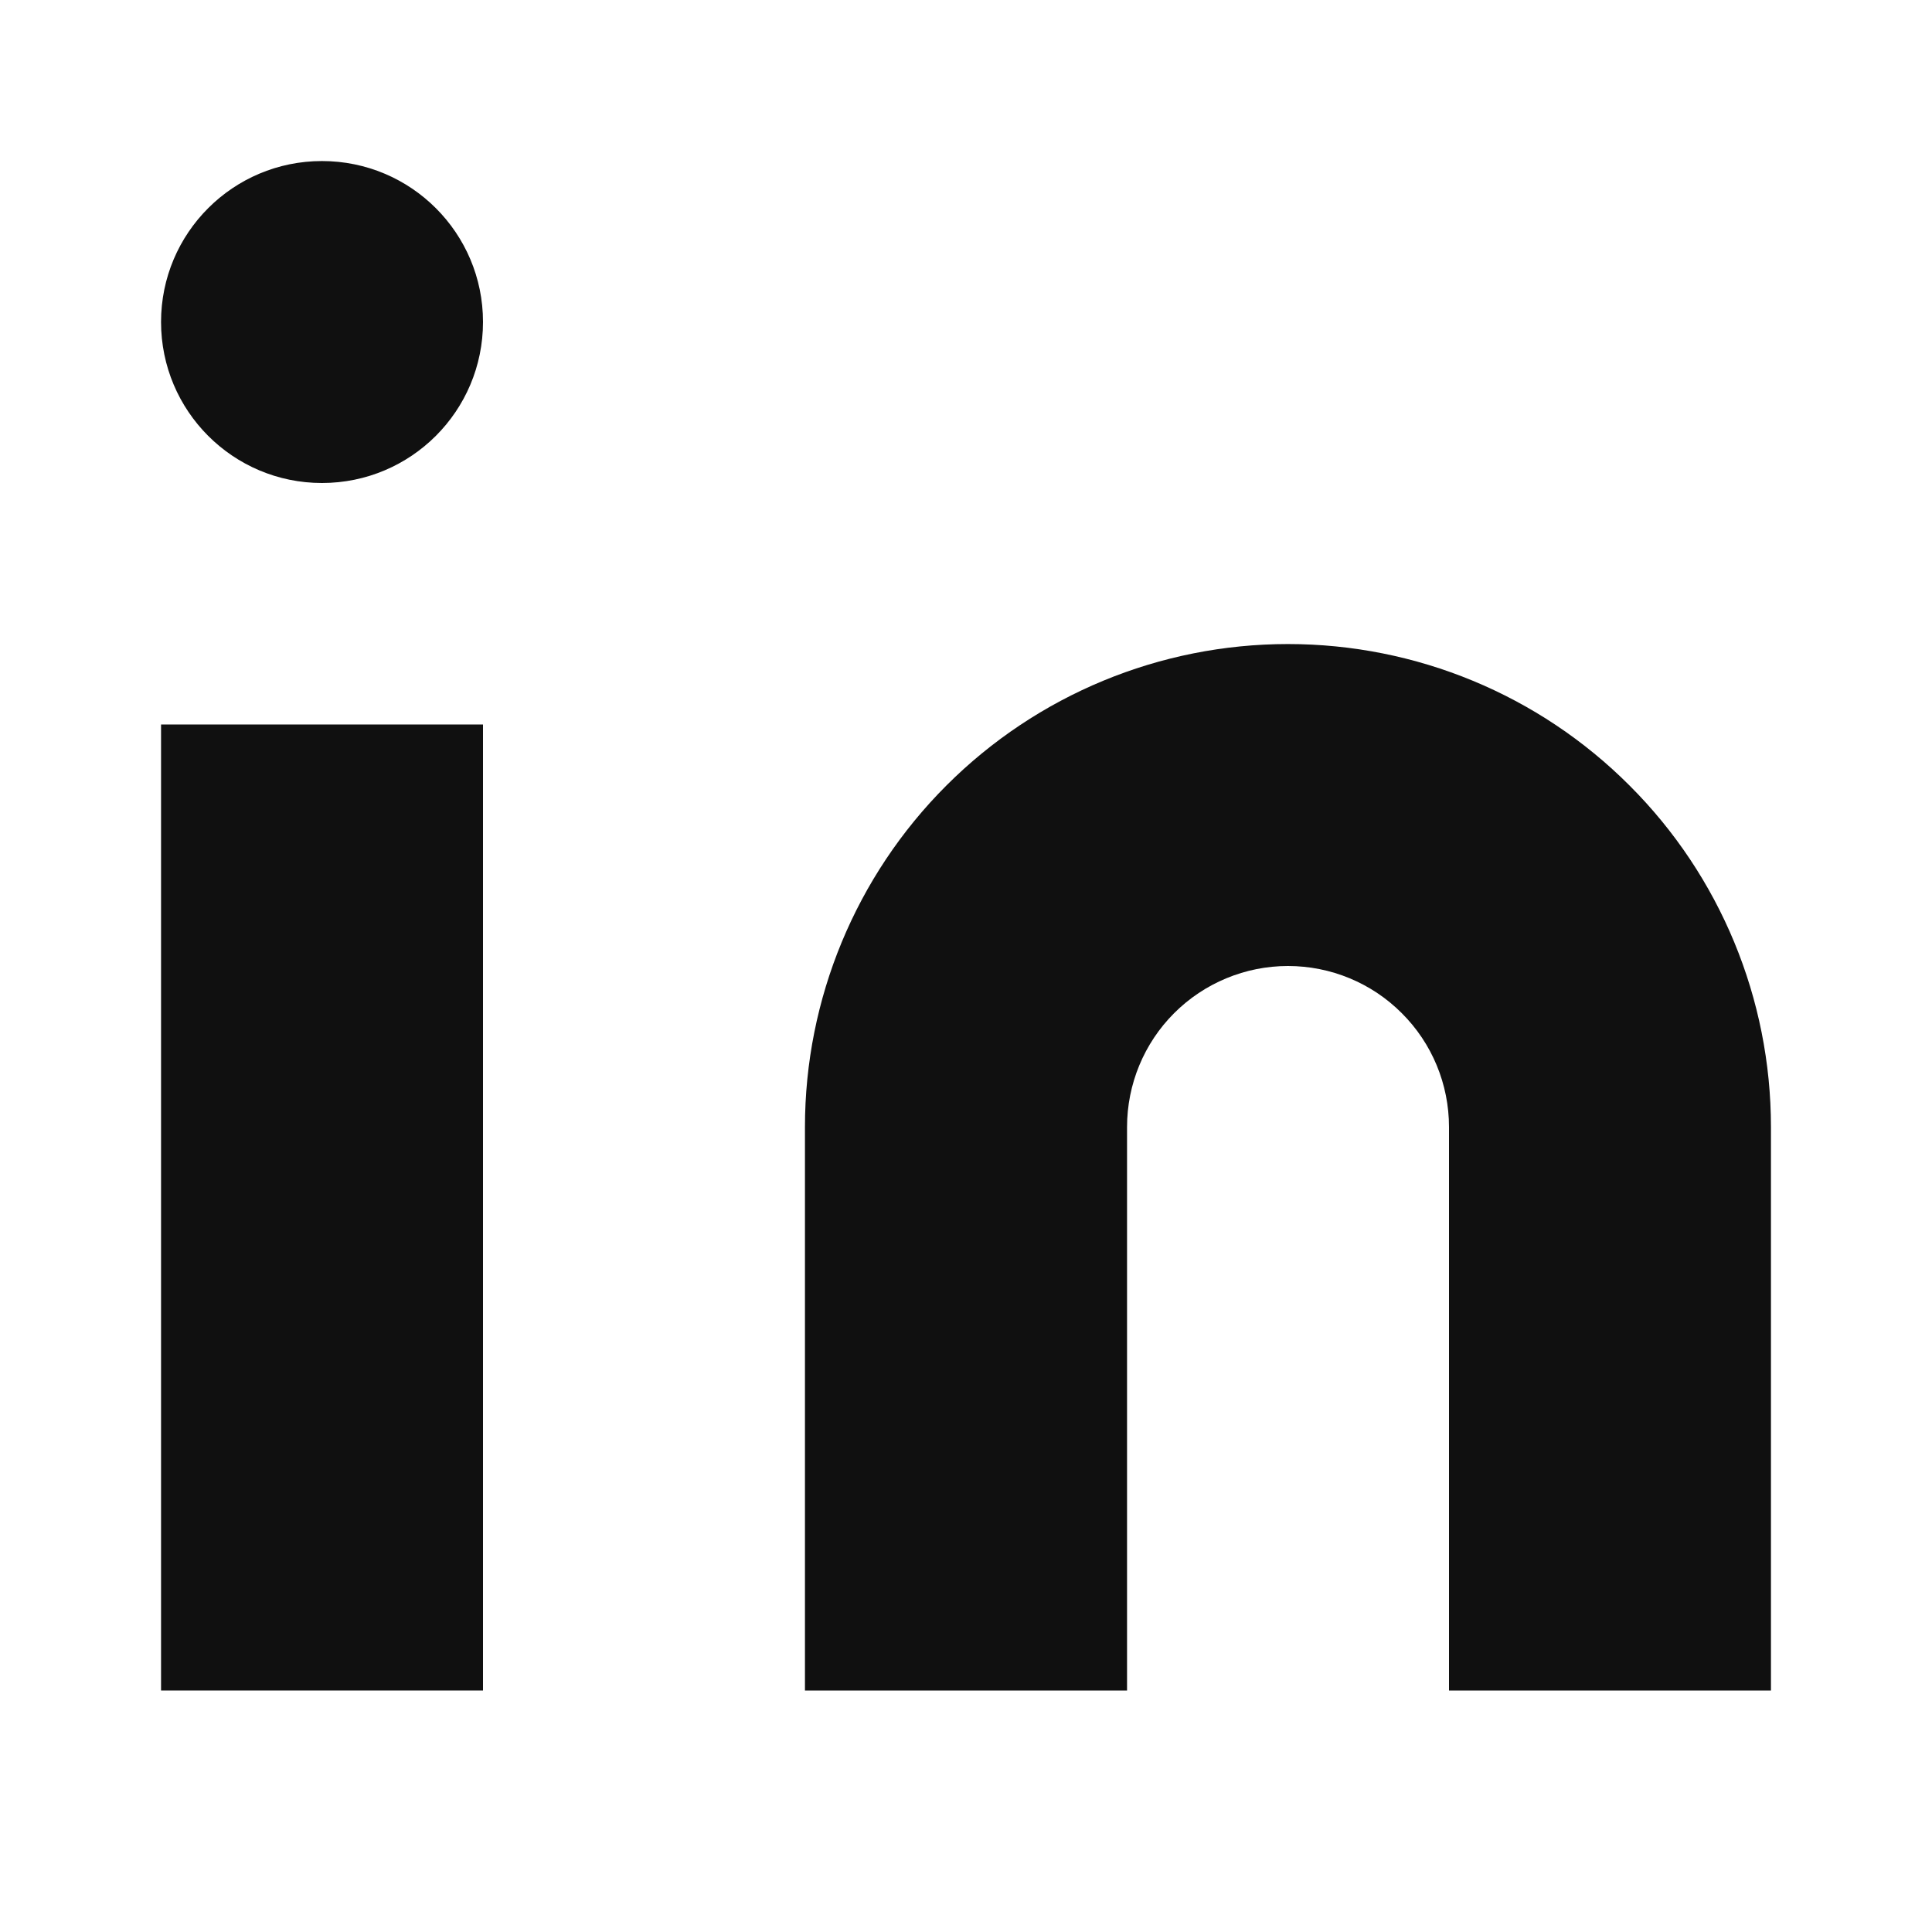
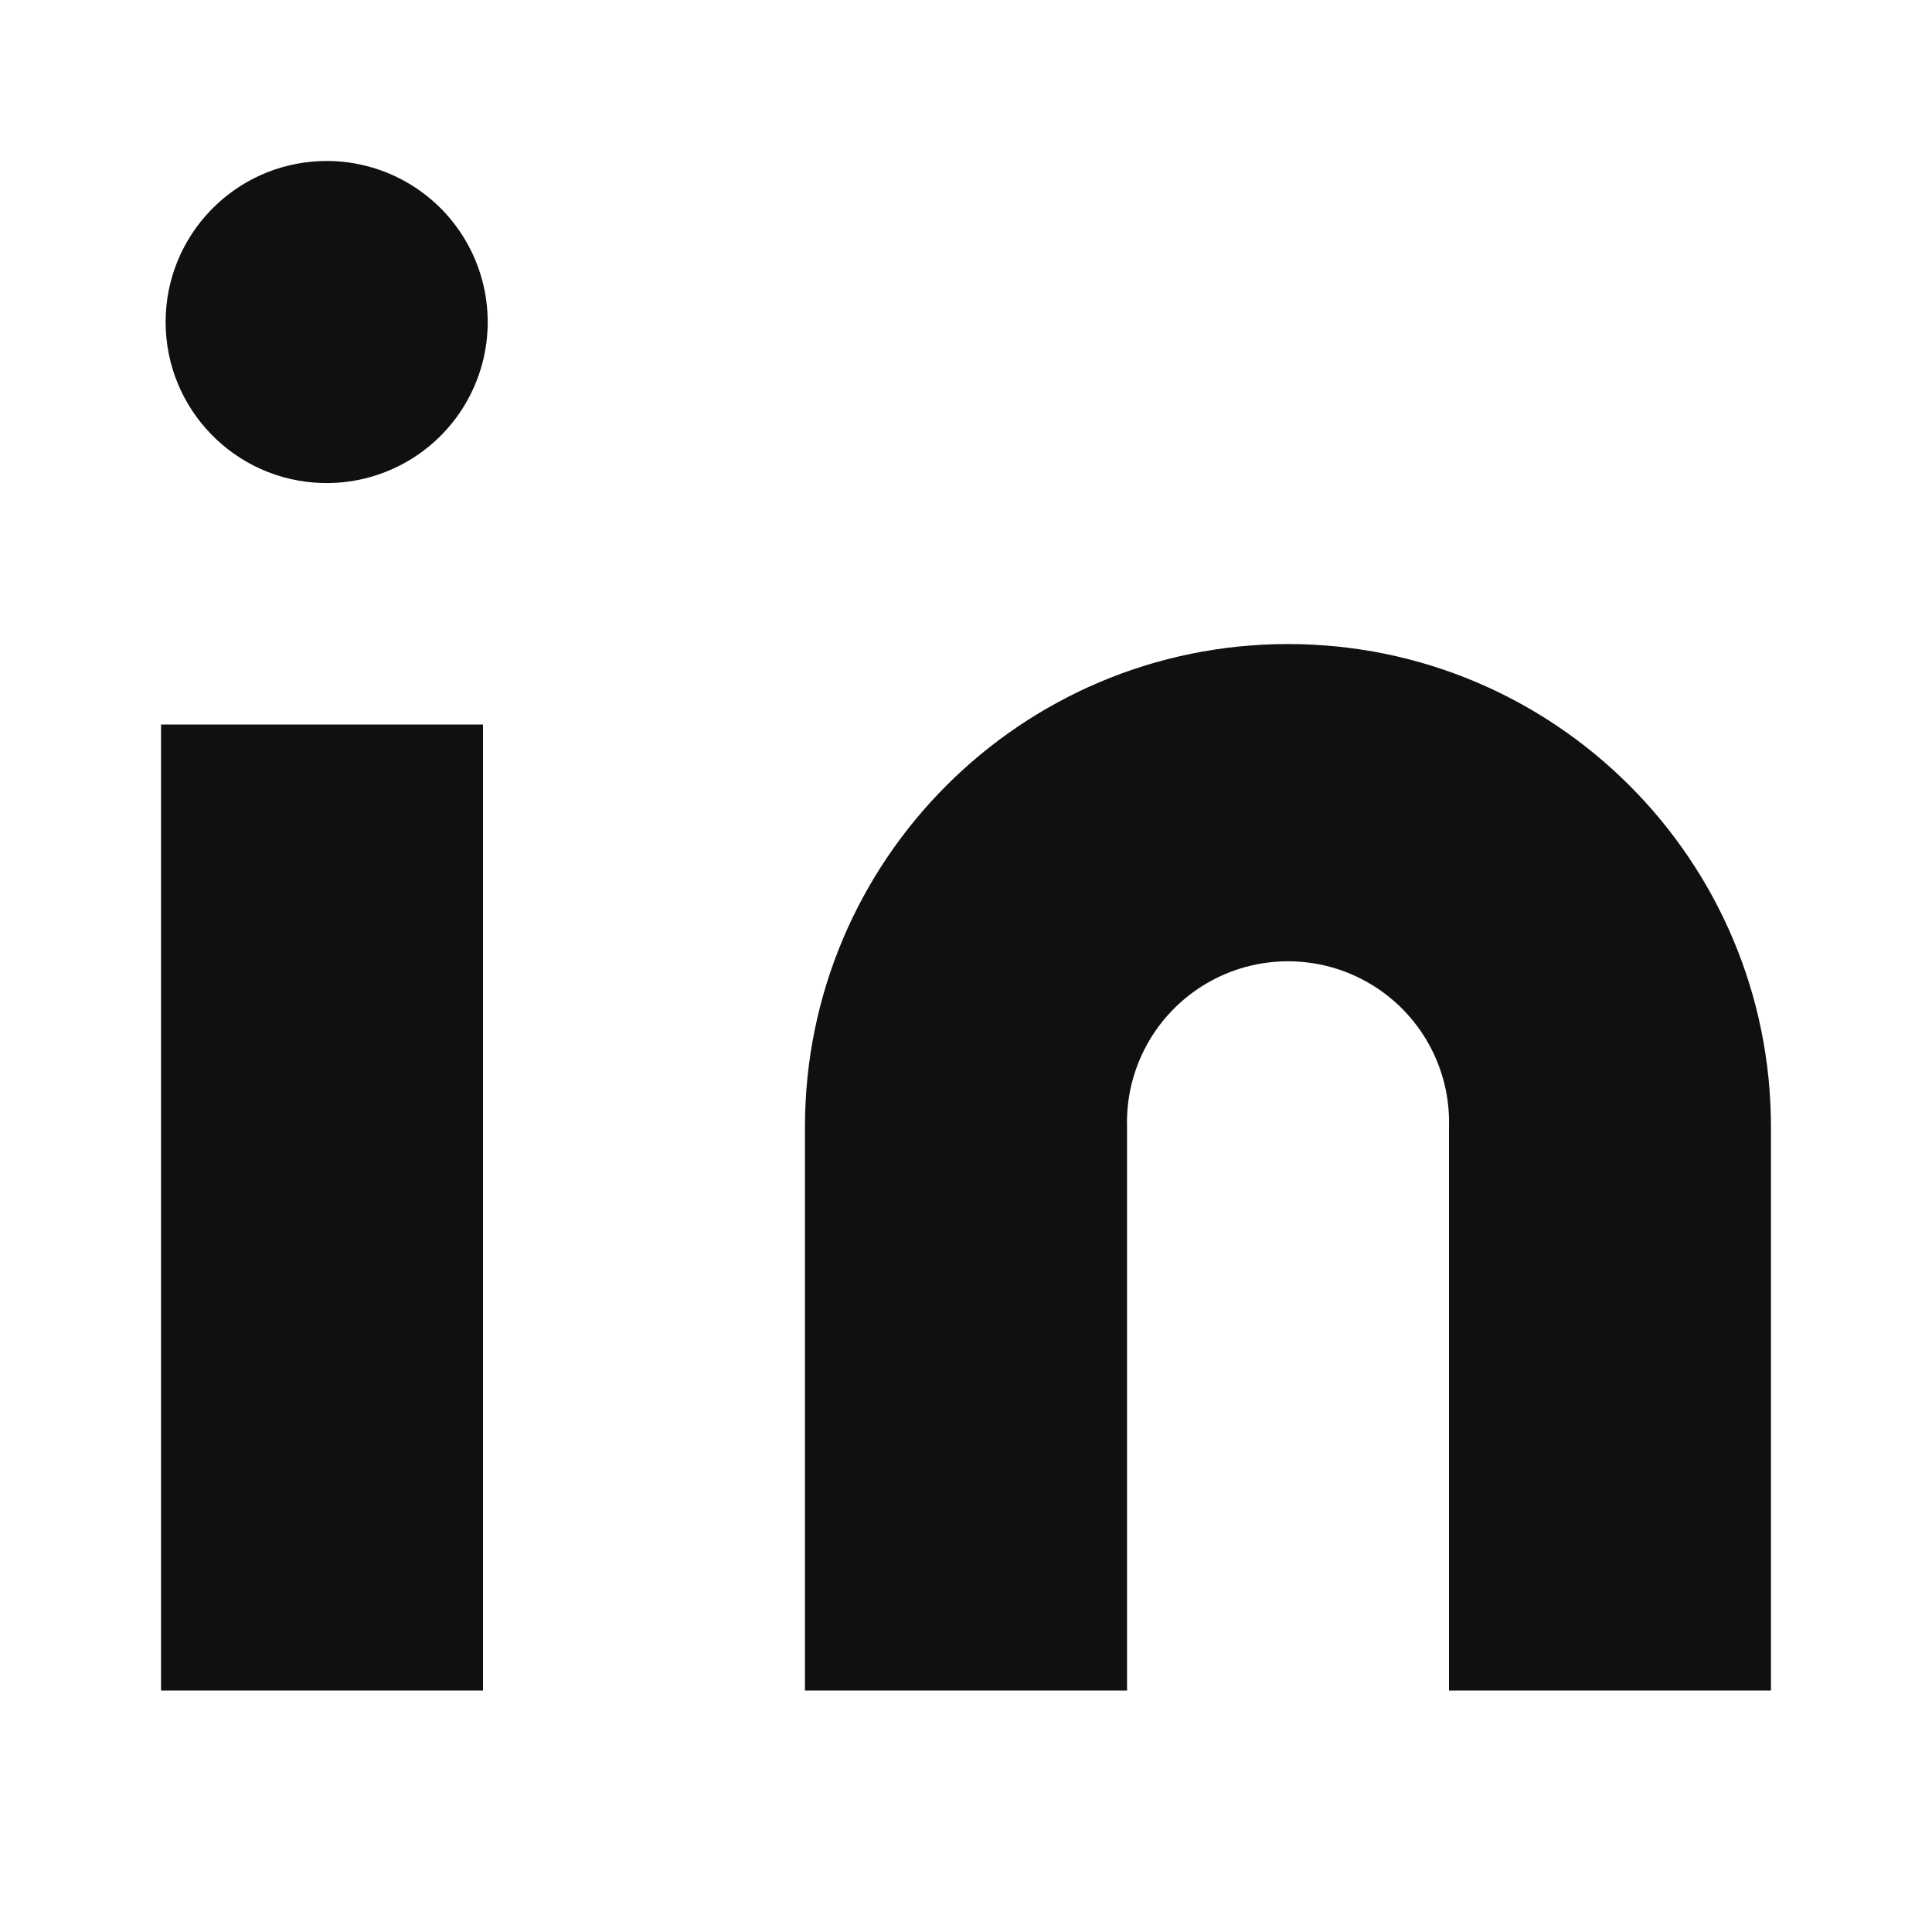
- <svg xmlns="http://www.w3.org/2000/svg" width="14" height="14" viewBox="0 0 14 14" fill="none">
-   <path d="M9.333 4.667C10.262 4.667 11.152 5.035 11.808 5.692C12.465 6.348 12.833 7.238 12.833 8.167V12.25H10.5V8.167C10.5 7.857 10.377 7.56 10.158 7.342C9.94 7.123 9.643 7 9.333 7C9.024 7 8.727 7.123 8.508 7.342C8.29 7.56 8.167 7.857 8.167 8.167V12.25H5.833V8.167C5.833 7.238 6.202 6.348 6.858 5.692C7.515 5.035 8.405 4.667 9.333 4.667Z" fill="#101010" />
-   <path d="M1.167 5.25H3.5V12.25H1.167V5.25Z" fill="#101010" />
-   <path d="M2.333 3.5C2.978 3.5 3.5 2.978 3.5 2.333C3.5 1.689 2.978 1.167 2.333 1.167C1.689 1.167 1.167 1.689 1.167 2.333C1.167 2.978 1.689 3.5 2.333 3.5Z" fill="#101010" />
+ <svg xmlns="http://www.w3.org/2000/svg" width="14" height="14" fill="none">
+   <path d="M9.333 4.667a3.5 3.5 0 013.5 3.5v4.083H10.5V8.167a1.167 1.167 0 10-2.333 0v4.083H5.833V8.167a3.5 3.5 0 013.5-3.5zM1.167 5.25H3.5v7H1.167v-7zM2.333 3.5a1.167 1.167 0 100-2.333 1.167 1.167 0 000 2.333z" fill="#101010" />
</svg>
